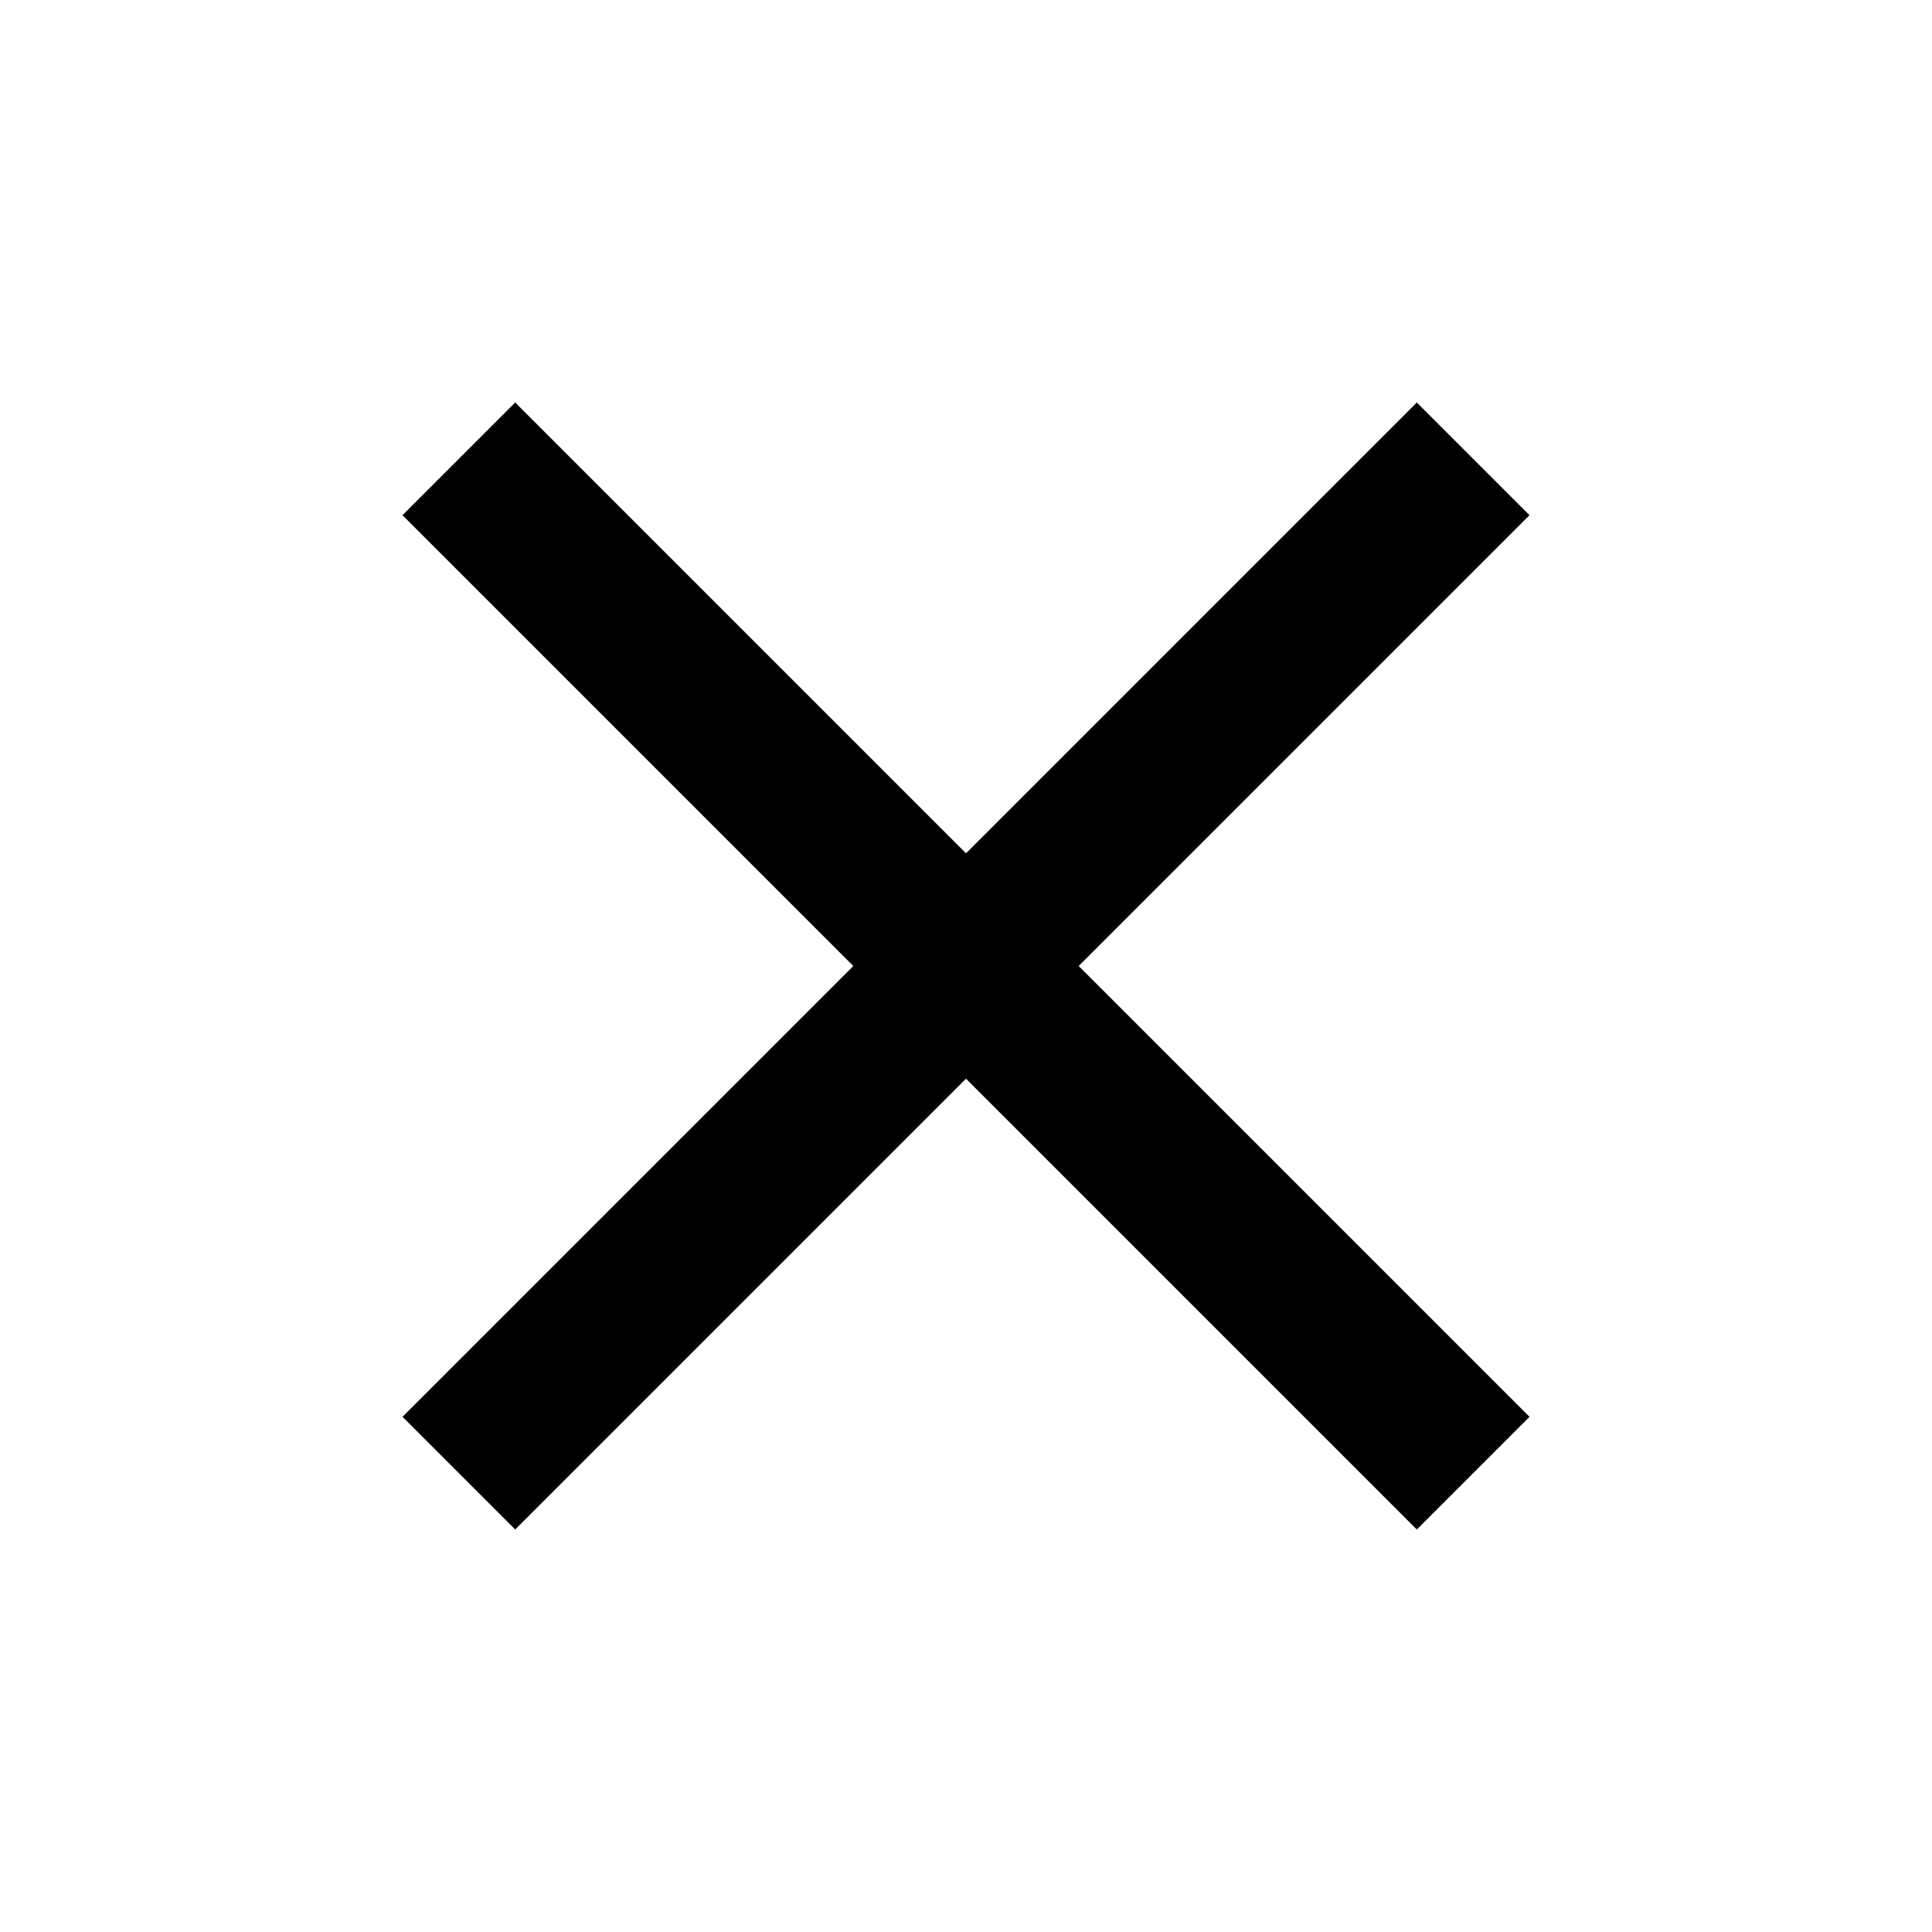
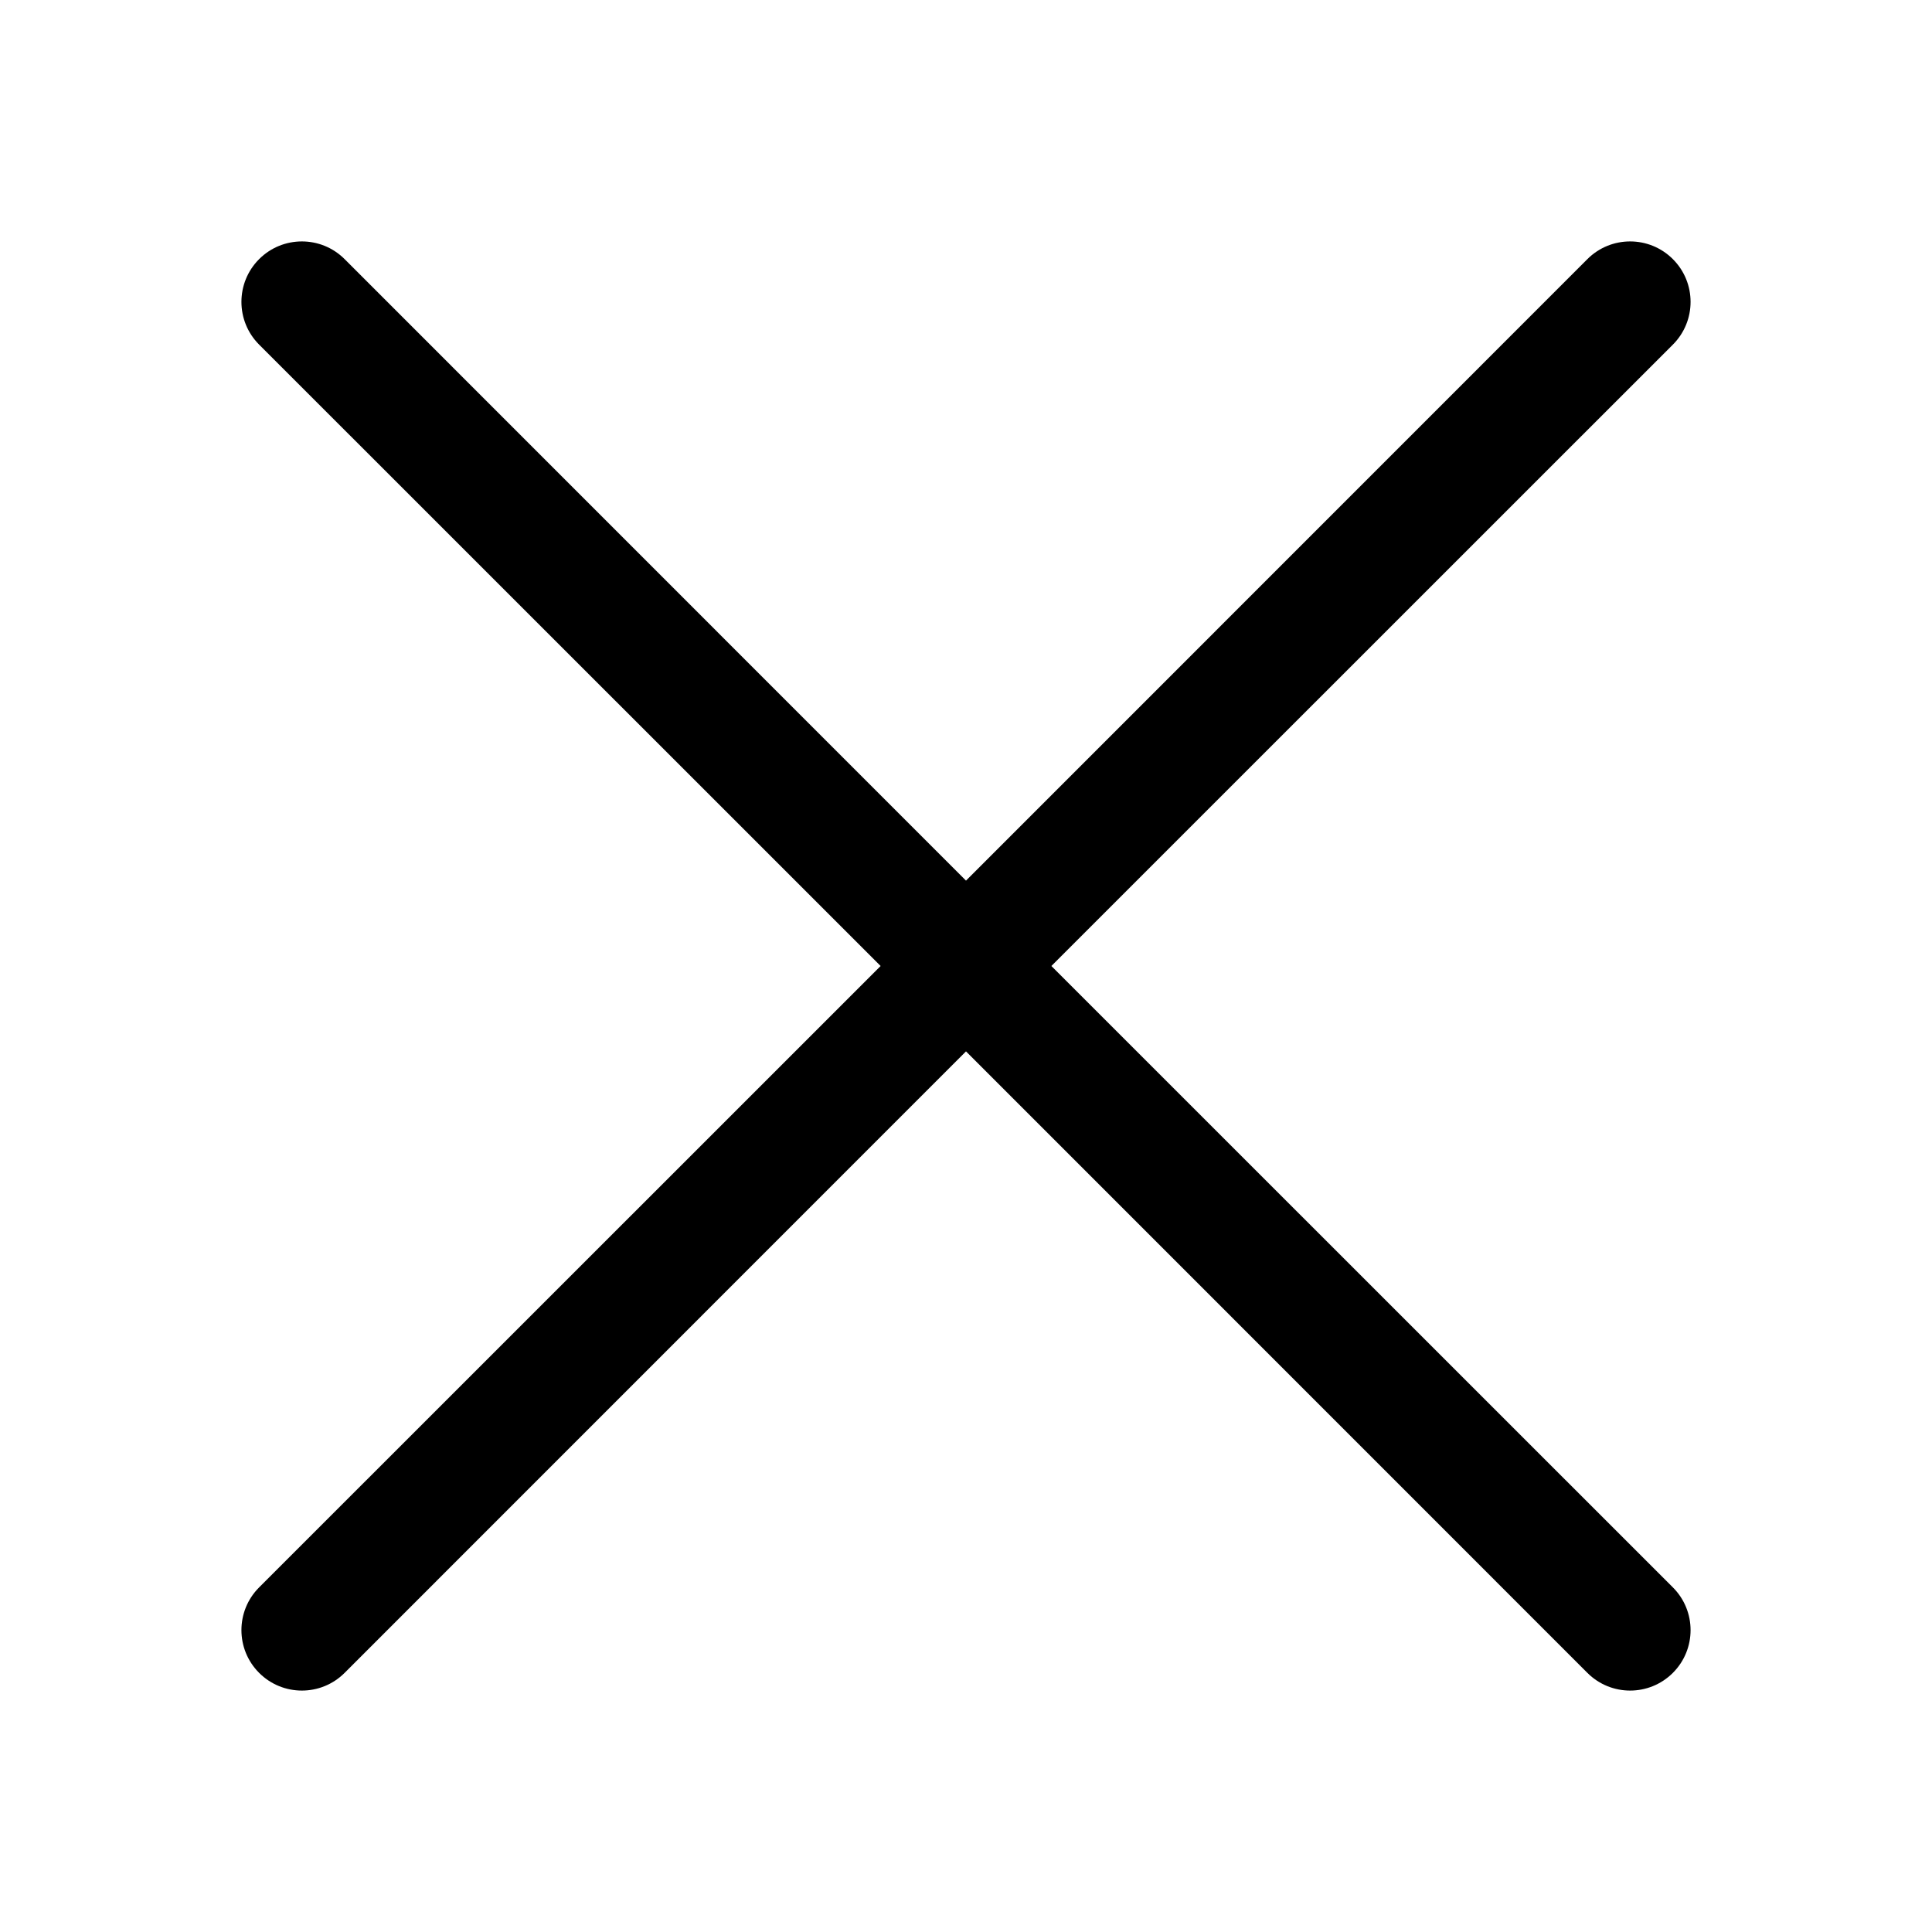
- <svg xmlns="http://www.w3.org/2000/svg" height="24" viewBox="0 -960 960 960" width="24">
-   <path d="m256-200-56-56 224-224-224-224 56-56 224 224 224-224 56 56-224 224 224 224-56 56-224-224-224 224Z" />
+ <svg xmlns="http://www.w3.org/2000/svg" width="16" height="16" fill="currentColor" class="bi bi-x-lg" viewBox="0 0 16 16">
+   <path d="M2.146 2.854a.5.5 0 1 1 .708-.708L8 7.293l5.146-5.147a.5.5 0 0 1 .708.708L8.707 8l5.147 5.146a.5.5 0 0 1-.708.708L8 8.707l-5.146 5.147a.5.5 0 0 1-.708-.708L7.293 8z" />
</svg>
